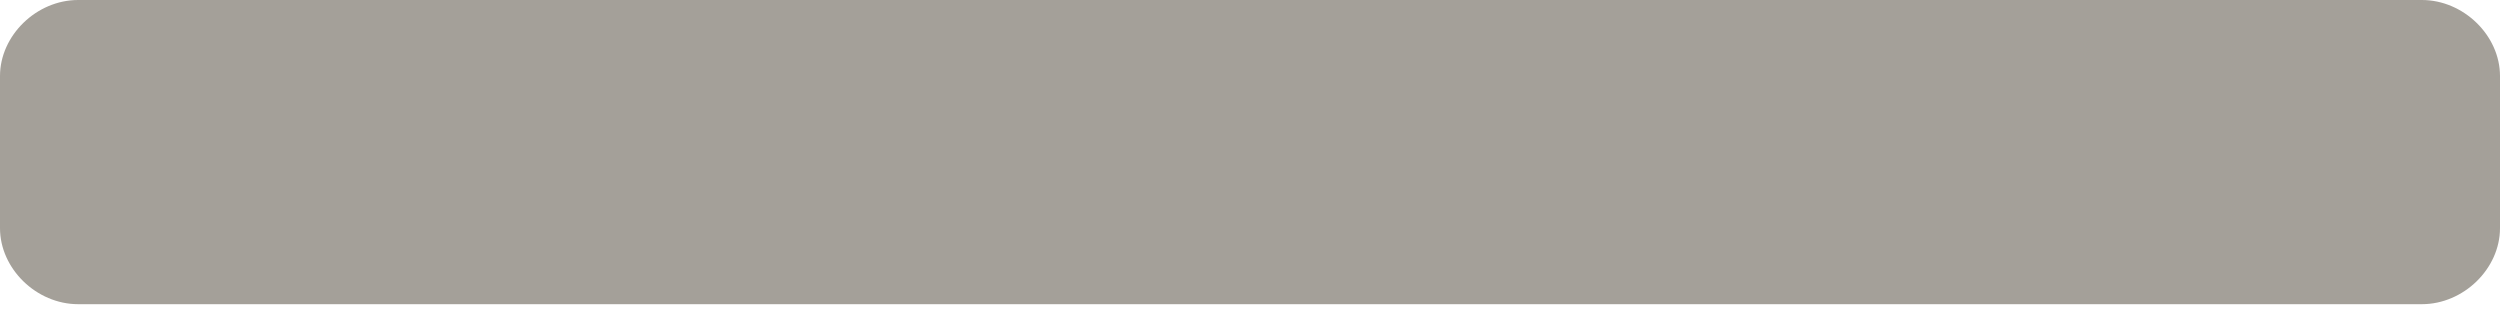
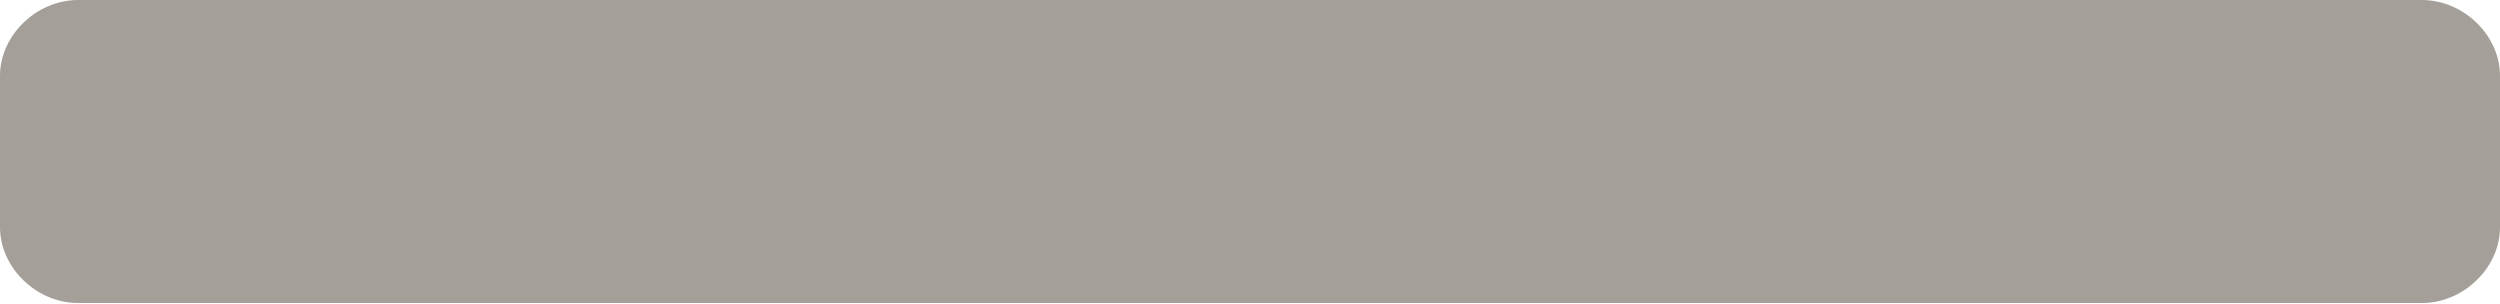
- <svg xmlns="http://www.w3.org/2000/svg" width="55" height="7" viewBox="0 0 55 7" fill="none">
-   <path d="M55 1.673C55 0.781 54.198 0 53.281 0H1.719C0.802 0 0 0.781 0 1.673V5.019C0 5.912 0.802 6.692 1.719 6.692H53.281C54.198 6.692 55 5.912 55 5.019V1.673Z" fill="#A4A099" />
+ <svg xmlns="http://www.w3.org/2000/svg" width="33" height="4" viewBox="0 0 33 4" fill="none">
+   <path d="M33 1C33 0.467 32.519 -7.27177e-06 31.969 -7.27177e-06H1.031C0.481 -7.27177e-06 0 0.467 0 1V3C0 3.533 0.481 4 1.031 4H31.969C32.519 4 33 3.533 33 3V1Z" fill="#A4A099" />
</svg>
